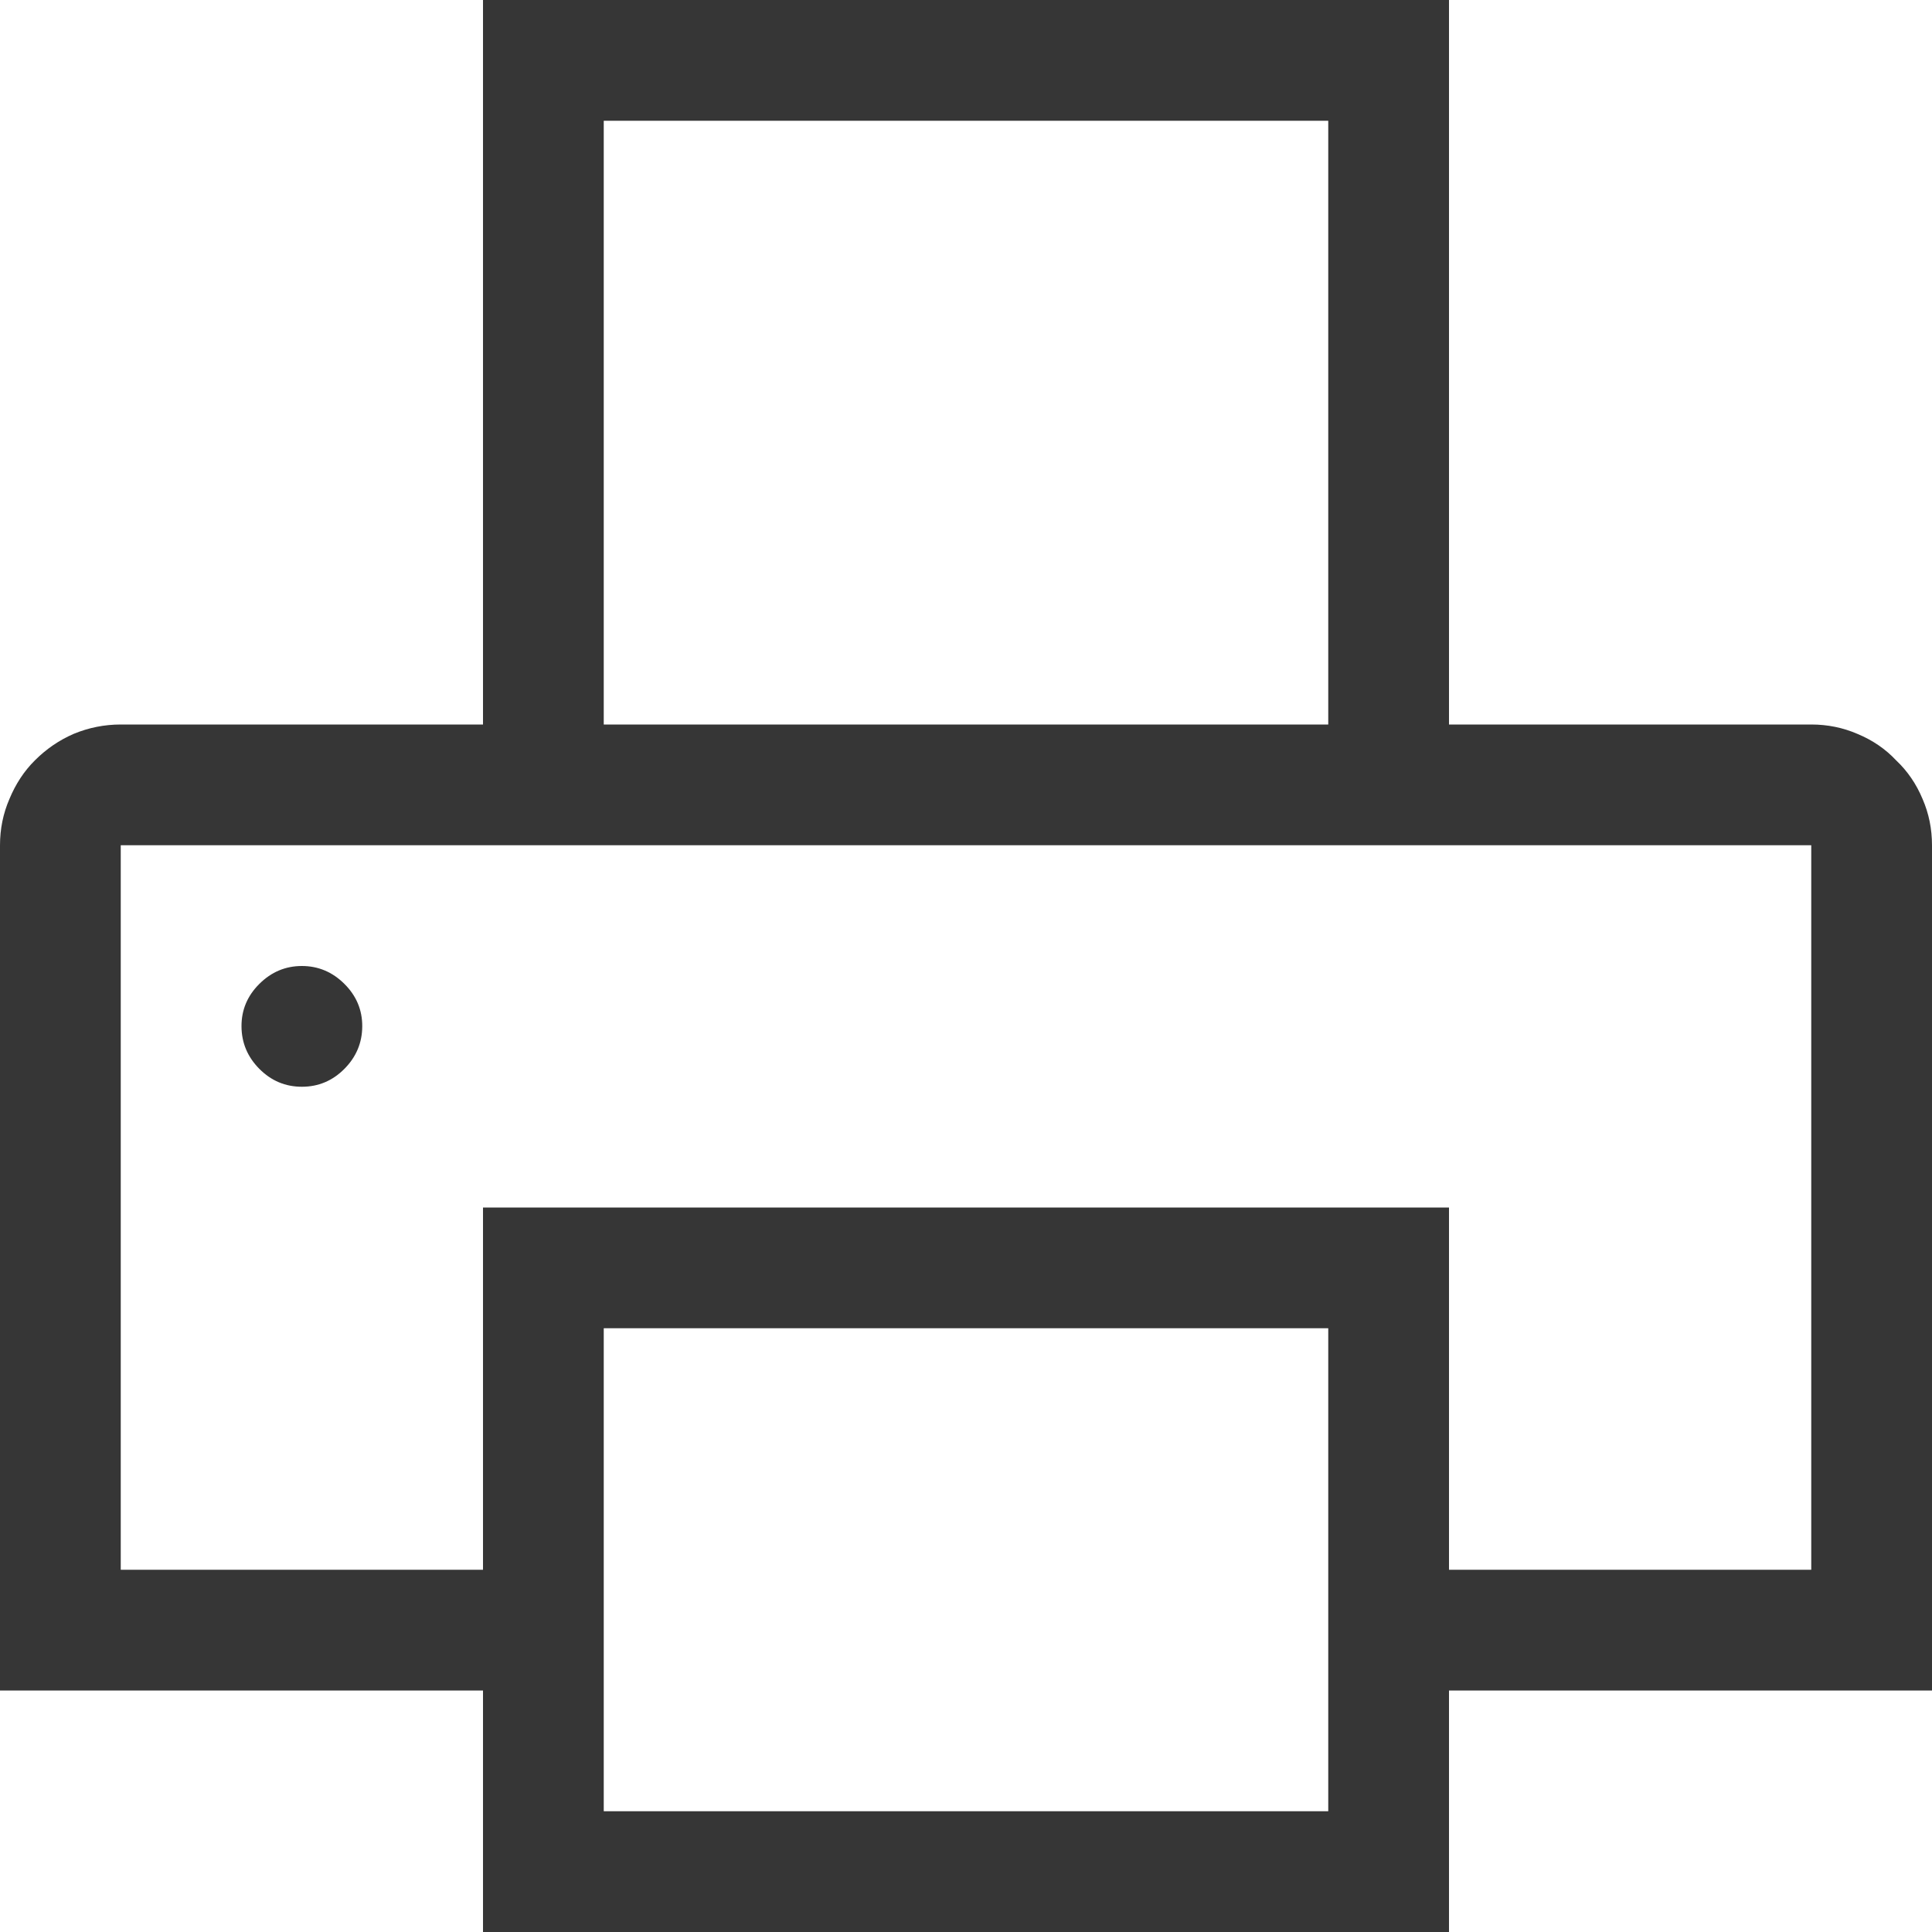
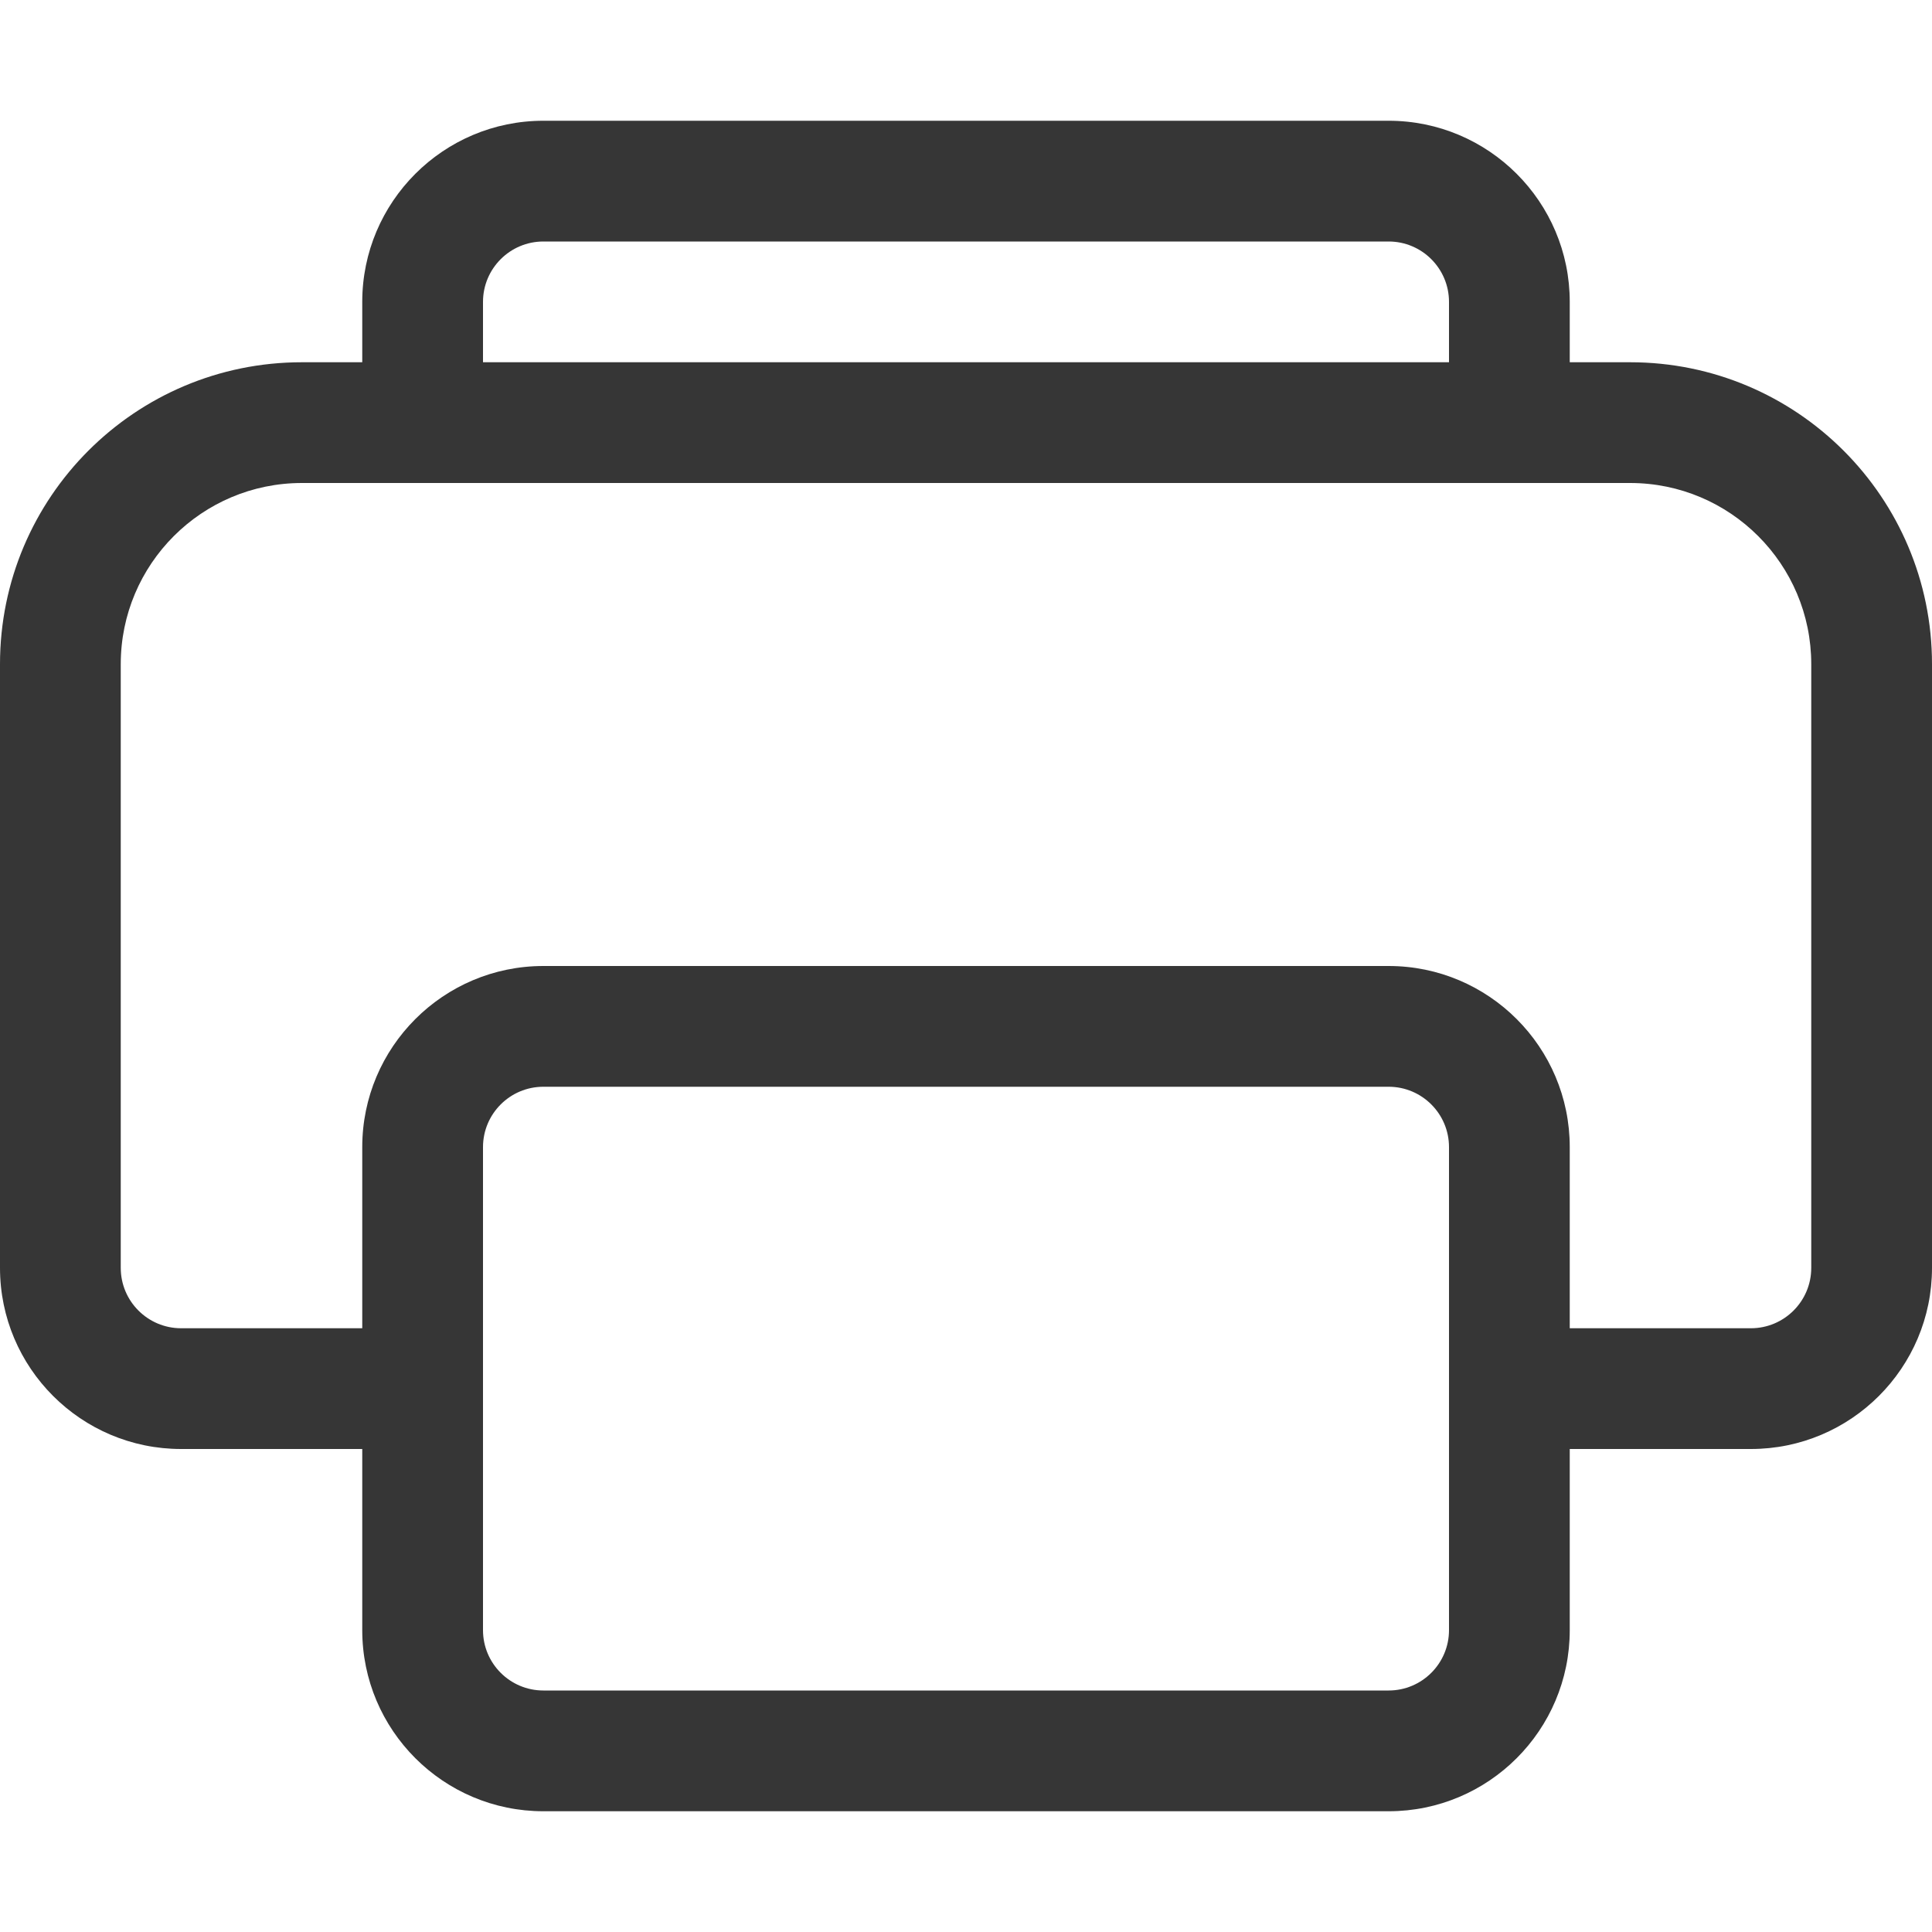
<svg xmlns="http://www.w3.org/2000/svg" width="16" height="16" version="1.1">
  <defs>
    <style id="current-color-scheme" type="text/css">.ColorScheme-Text { color:#363636; }</style>
  </defs>
-   <g fill="#363636" stroke-linecap="round" stroke-linejoin="round" stroke-width="2" style="paint-order:stroke fill markers" aria-label="">
-     <path d="m15 6q0.203 0 0.383 0.078 0.188 0.078 0.32 0.219 0.141 0.133 0.219 0.32 0.078 0.18 0.078 0.383v7h-4v2h-8v-2h-4v-7q0-0.203 0.078-0.383 0.078-0.188 0.211-0.32 0.141-0.141 0.32-0.219 0.188-0.078 0.391-0.078h3v-6h8v6zm-10 0h6v-5h-6zm6 5h-6v4h6zm4-4h-14v6h3v-3h8v3h3zm-12.5 1q0.203 0 0.352 0.148t0.148 0.352-0.148 0.352-0.352 0.148-0.352-0.148-0.148-0.352 0.148-0.352 0.352-0.148z" stroke-width="2" />
-   </g>
+   <path d="m3 2.5c0-0.828 0.672-1.5 1.5-1.5h7c0.828 0 1.5 0.672 1.5 1.5v0.5h0.5c1.381 0 2.5 1.119 2.5 2.5v5c0 0.828-0.672 1.5-1.5 1.5h-1.5v1.5c0 0.828-0.672 1.5-1.5 1.5h-7c-0.828 0-1.5-0.672-1.5-1.5v-1.5h-1.5c-0.828 0-1.5-0.672-1.5-1.5v-5c0-1.381 1.119-2.5 2.5-2.5h0.5zm1 0.5h8v-0.5c0-0.276-0.224-0.5-0.5-0.5h-7c-0.276 0-0.5 0.224-0.5 0.5zm-1 8v-1.5c0-0.828 0.672-1.5 1.5-1.5h7c0.828 0 1.5 0.672 1.5 1.5v1.5h1.5c0.276 0 0.5-0.224 0.5-0.5v-5c0-0.828-0.672-1.5-1.5-1.5h-11c-0.828 0-1.5 0.672-1.5 1.5v5c0 0.276 0.224 0.5 0.5 0.5zm1.5-2c-0.276 0-0.5 0.224-0.5 0.5v4c0 0.276 0.224 0.5 0.5 0.5h7c0.276 0 0.5-0.224 0.5-0.5v-4c0-0.276-0.224-0.5-0.5-0.5z" fill="#363636" />
</svg>
